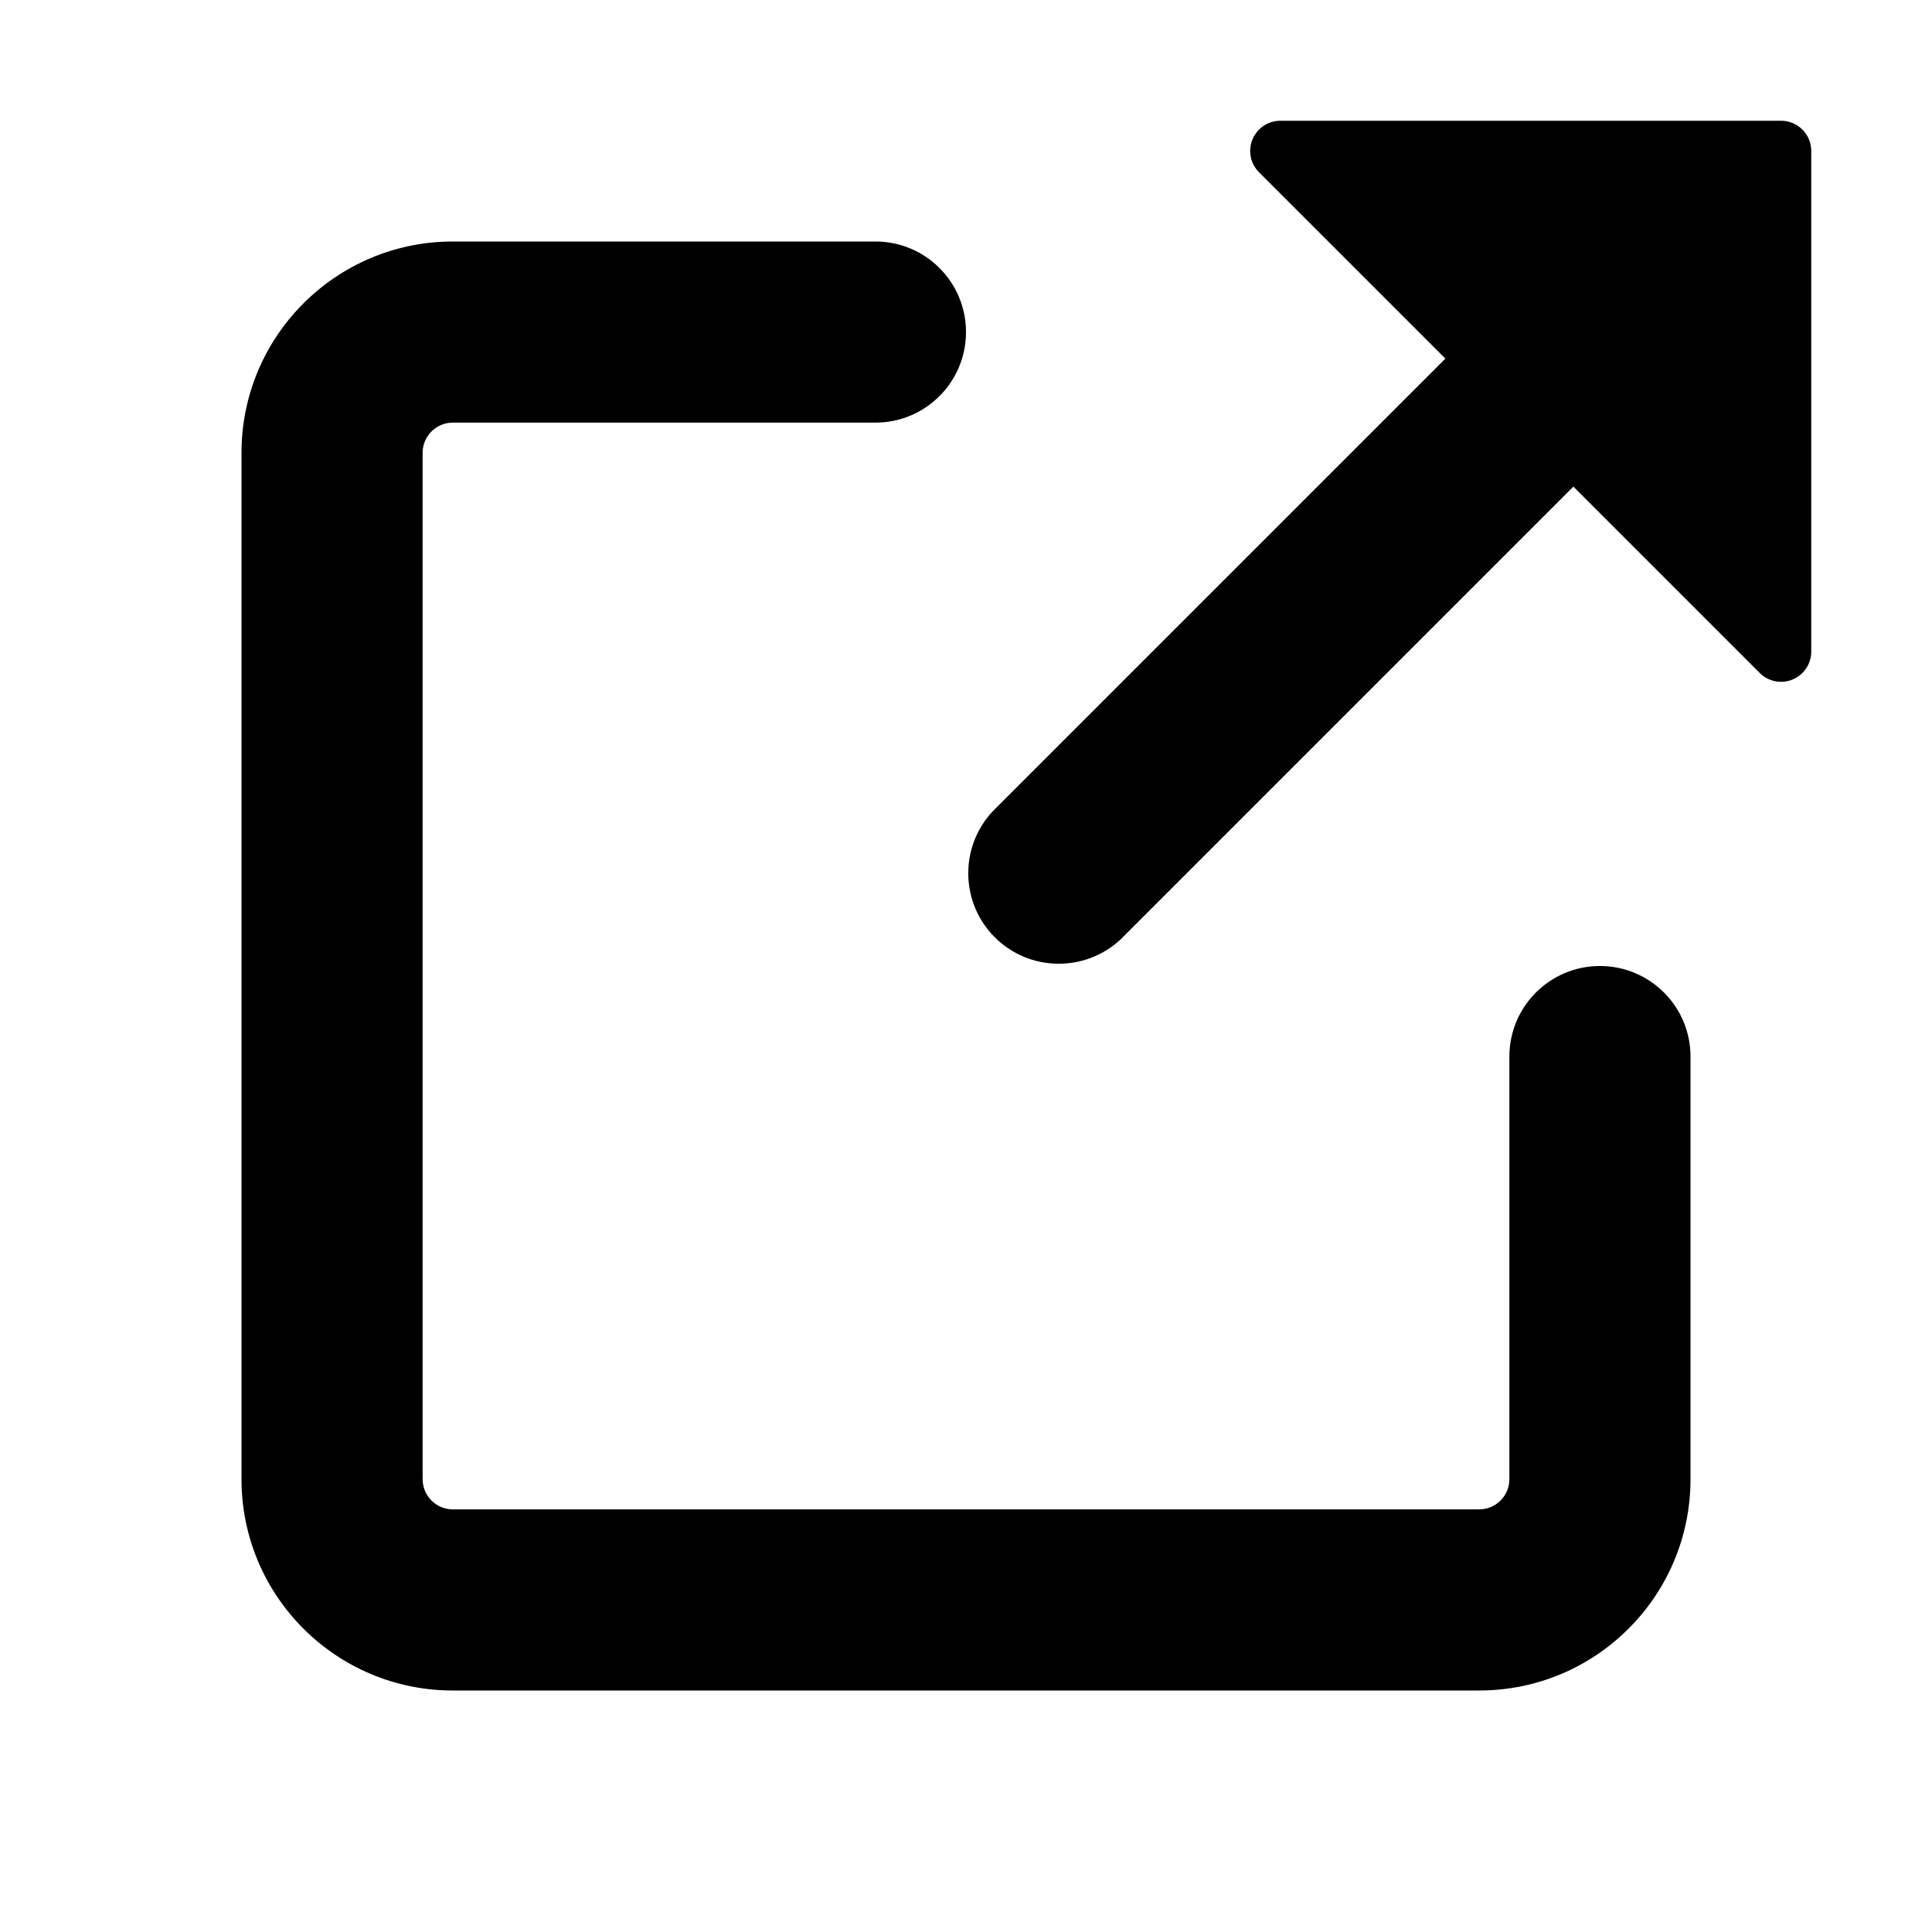
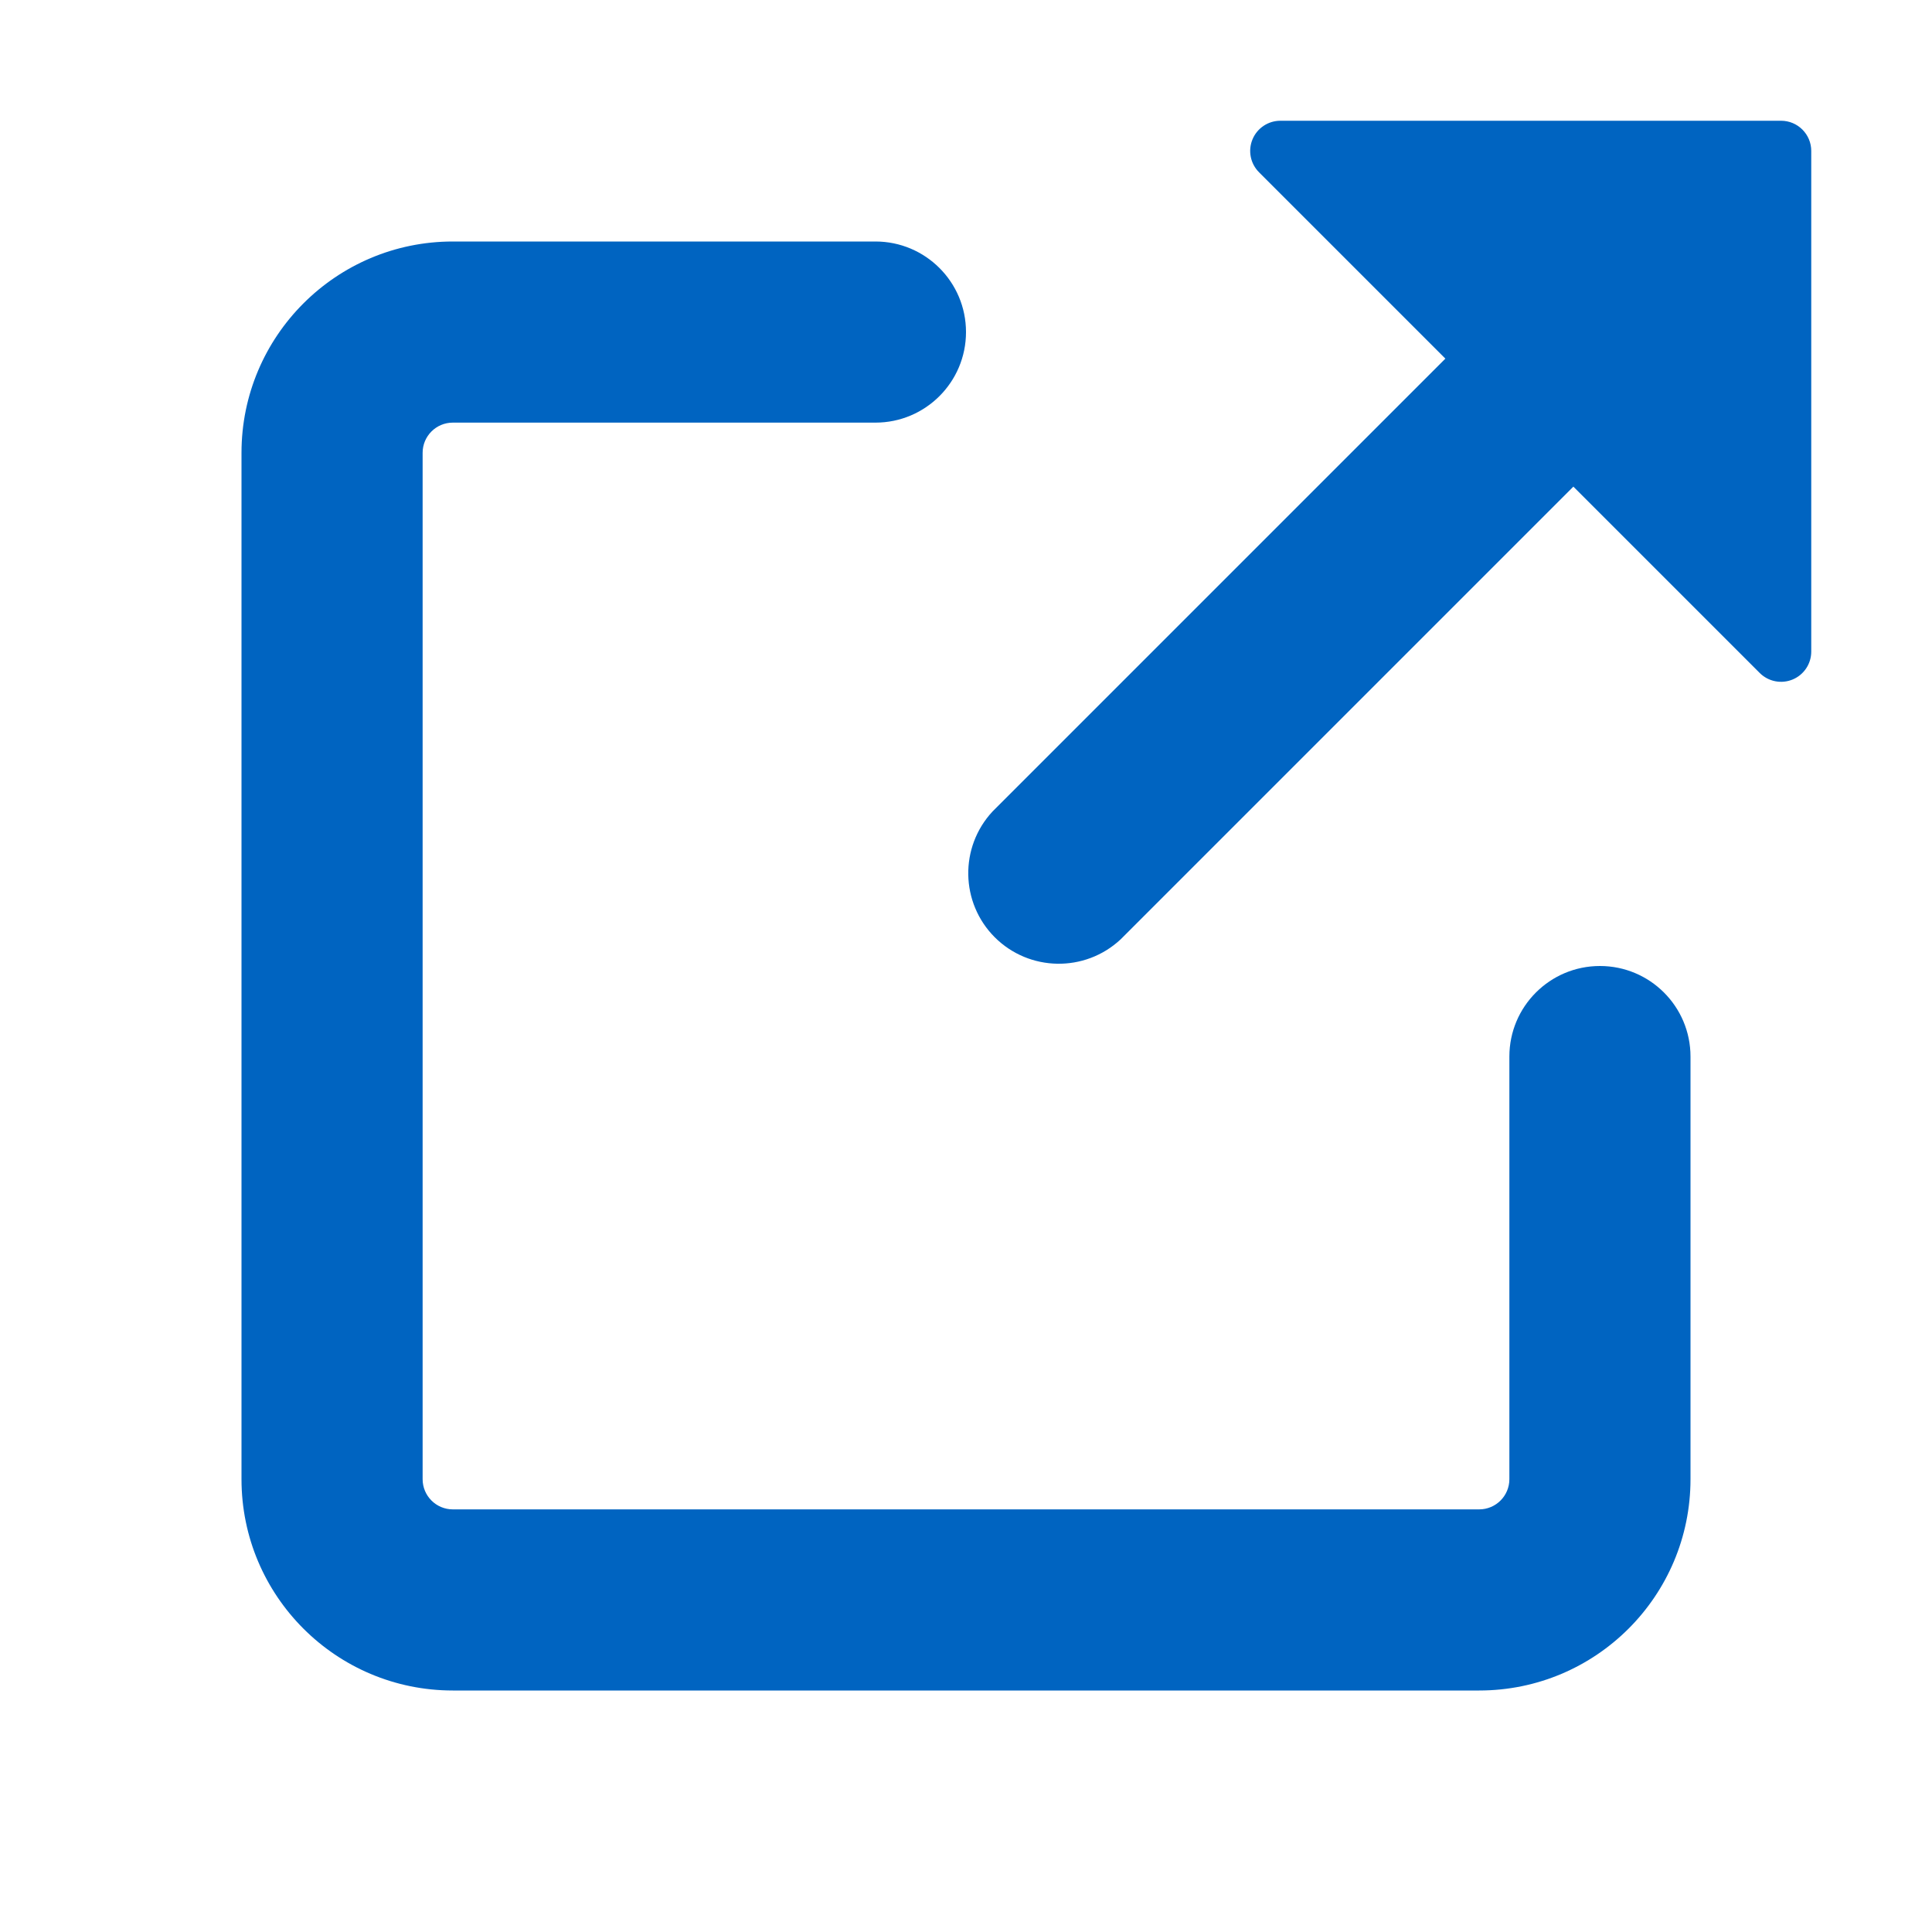
<svg xmlns="http://www.w3.org/2000/svg" width="16" height="16" viewBox="0 0 16 16">
-   <path d="M3.75 2h3.5a.75.75 0 0 1 0 1.5h-3.5a.25.25 0 0 0-.25.25v8.5c0 .138.112.25.25.25h8.5a.25.25 0 0 0 .25-.25v-3.5a.75.75 0 0 1 1.5 0v3.5A1.75 1.75 0 0 1 12.25 14h-8.5A1.75 1.75 0 0 1 2 12.25v-8.5C2 2.784 2.784 2 3.75 2Zm6.854-1h4.146a.25.25 0 0 1 .25.25v4.146a.25.25 0 0 1-.427.177L13.03 4.03 9.28 7.78a.751.751 0 0 1-1.042-.018.751.751 0 0 1-.018-1.042l3.75-3.75-1.543-1.543A.25.25 0 0 1 10.604 1Z" />
+   <path d="M3.75 2h3.5a.75.75 0 0 1 0 1.5h-3.5a.25.25 0 0 0-.25.25v8.5c0 .138.112.25.25.25h8.5a.25.25 0 0 0 .25-.25v-3.5a.75.75 0 0 1 1.5 0v3.5A1.75 1.75 0 0 1 12.25 14h-8.5A1.75 1.75 0 0 1 2 12.25v-8.5C2 2.784 2.784 2 3.75 2Zm6.854-1h4.146a.25.25 0 0 1 .25.25v4.146a.25.25 0 0 1-.427.177L13.03 4.03 9.28 7.78a.751.751 0 0 1-1.042-.018.751.751 0 0 1-.018-1.042l3.75-3.75-1.543-1.543A.25.25 0 0 1 10.604 1Z" fill="#0064c1" />
</svg>
